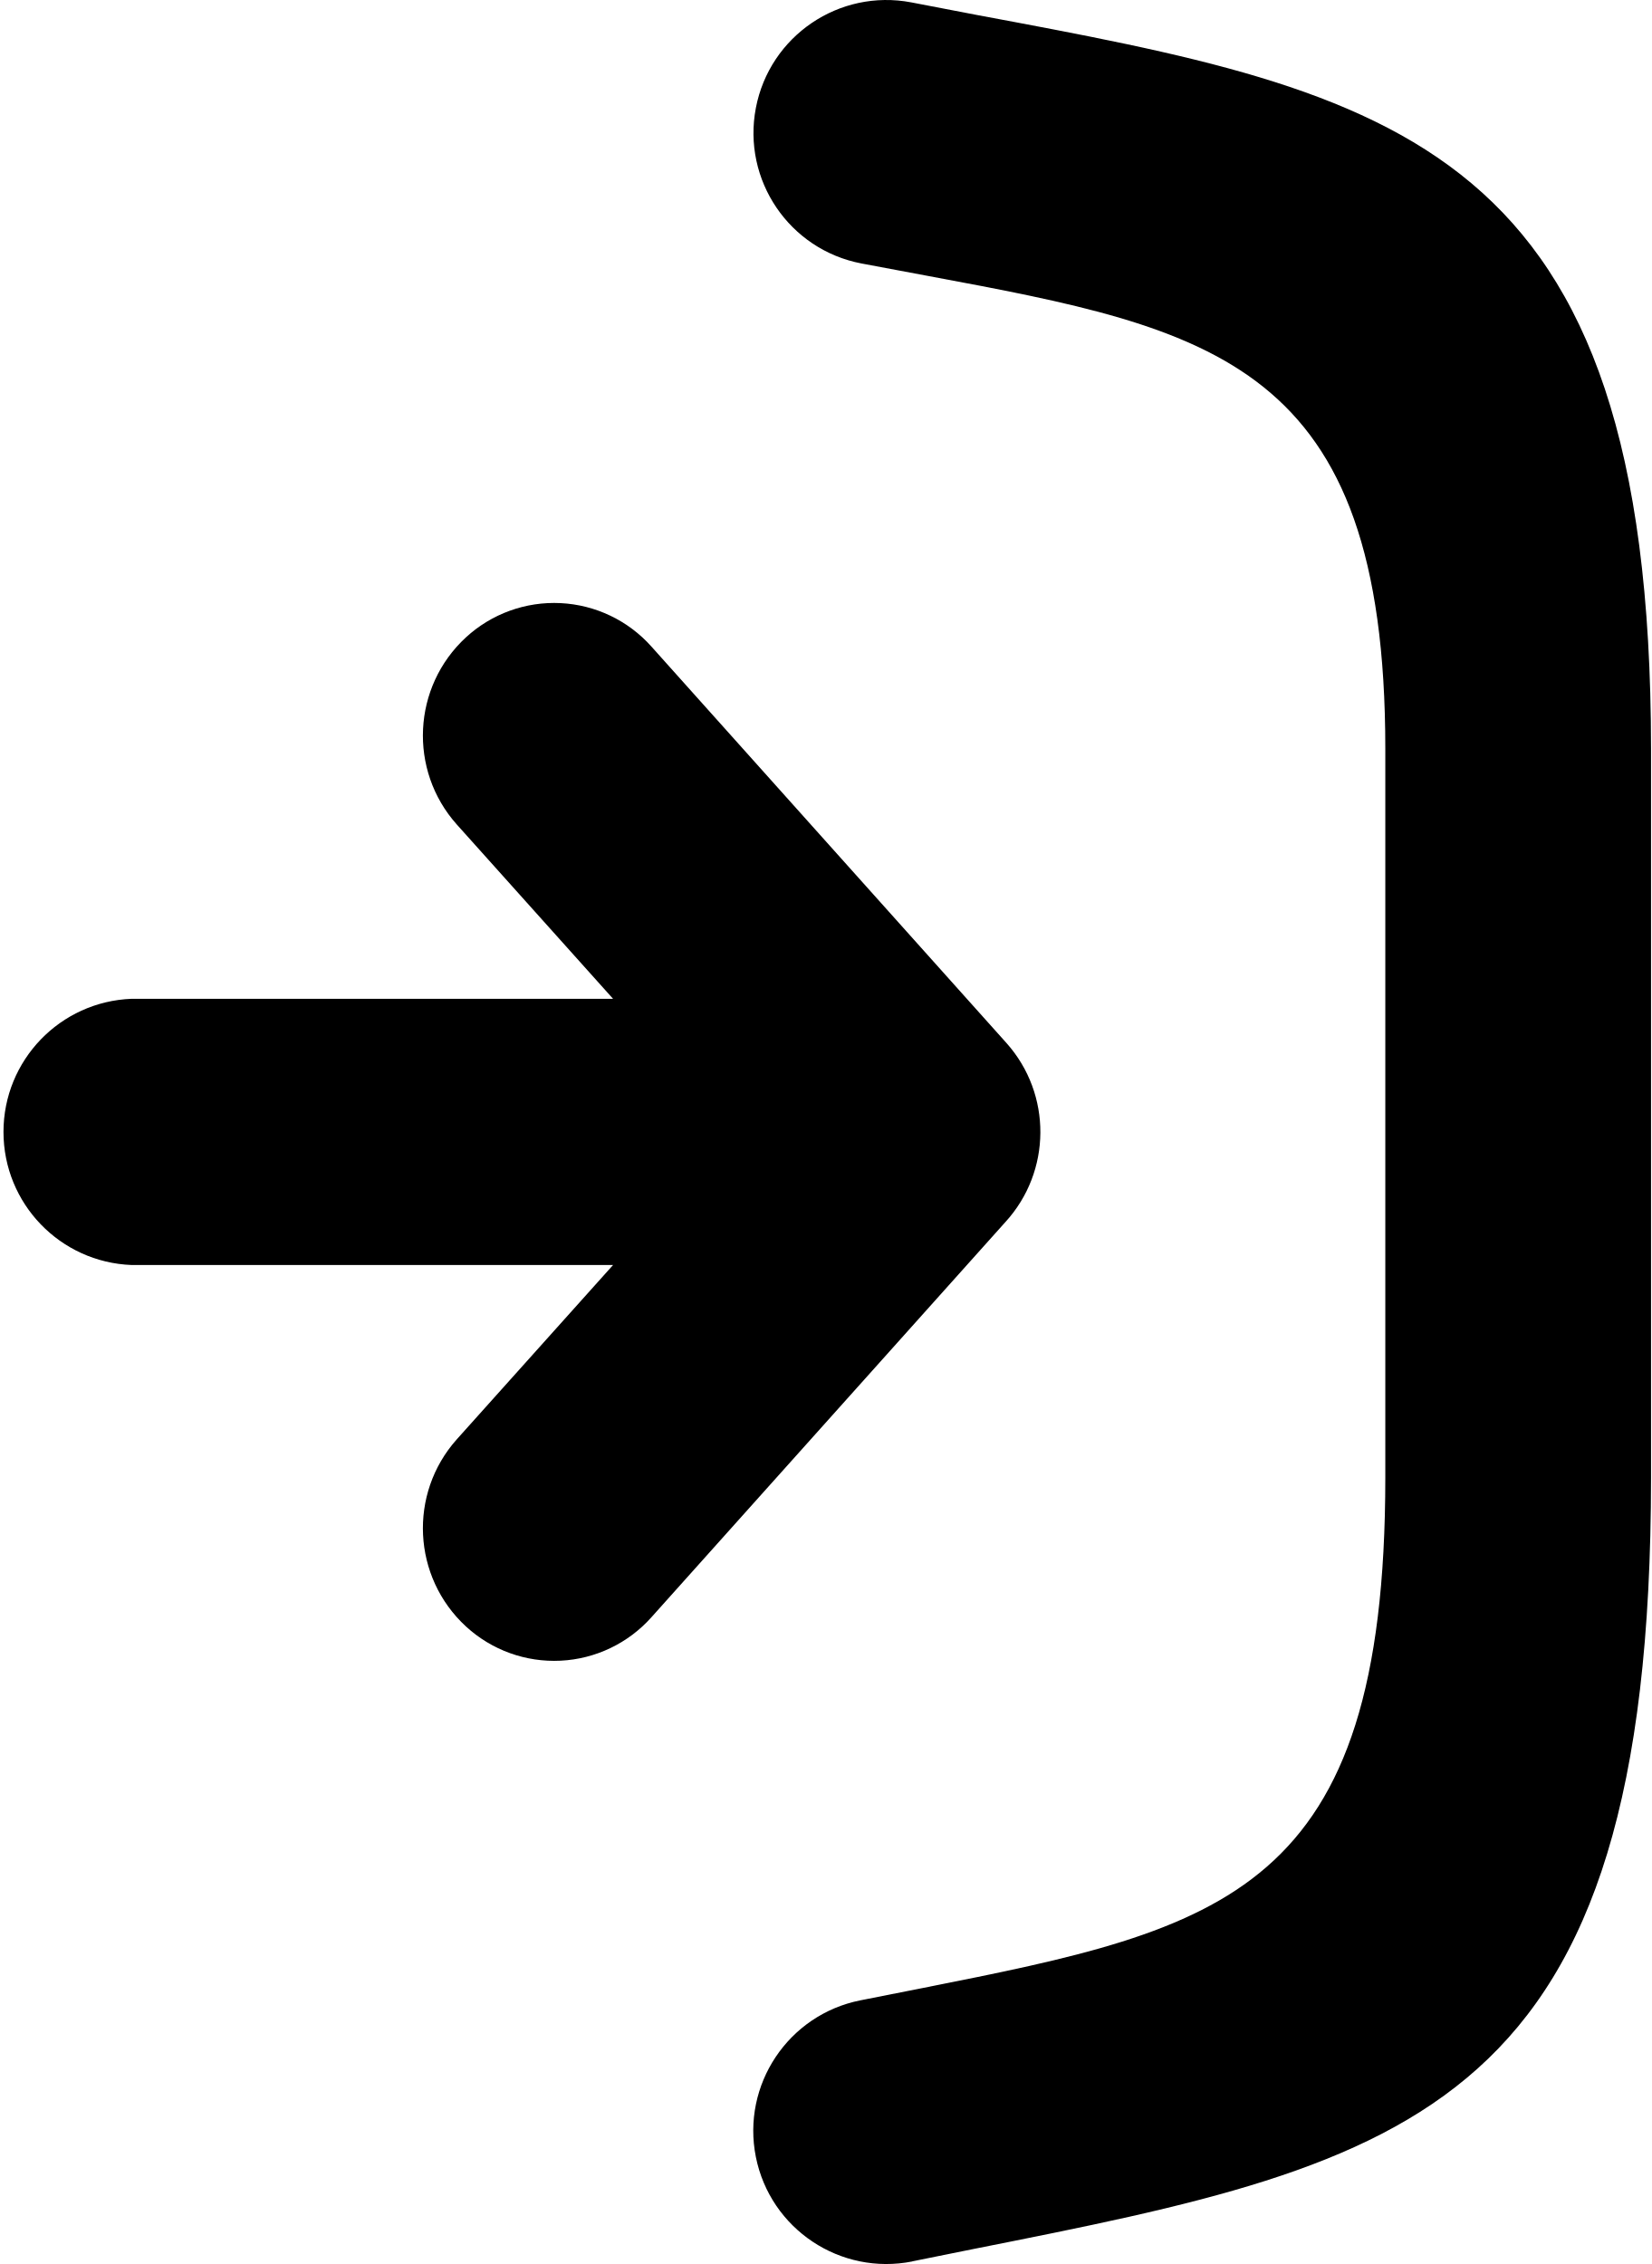
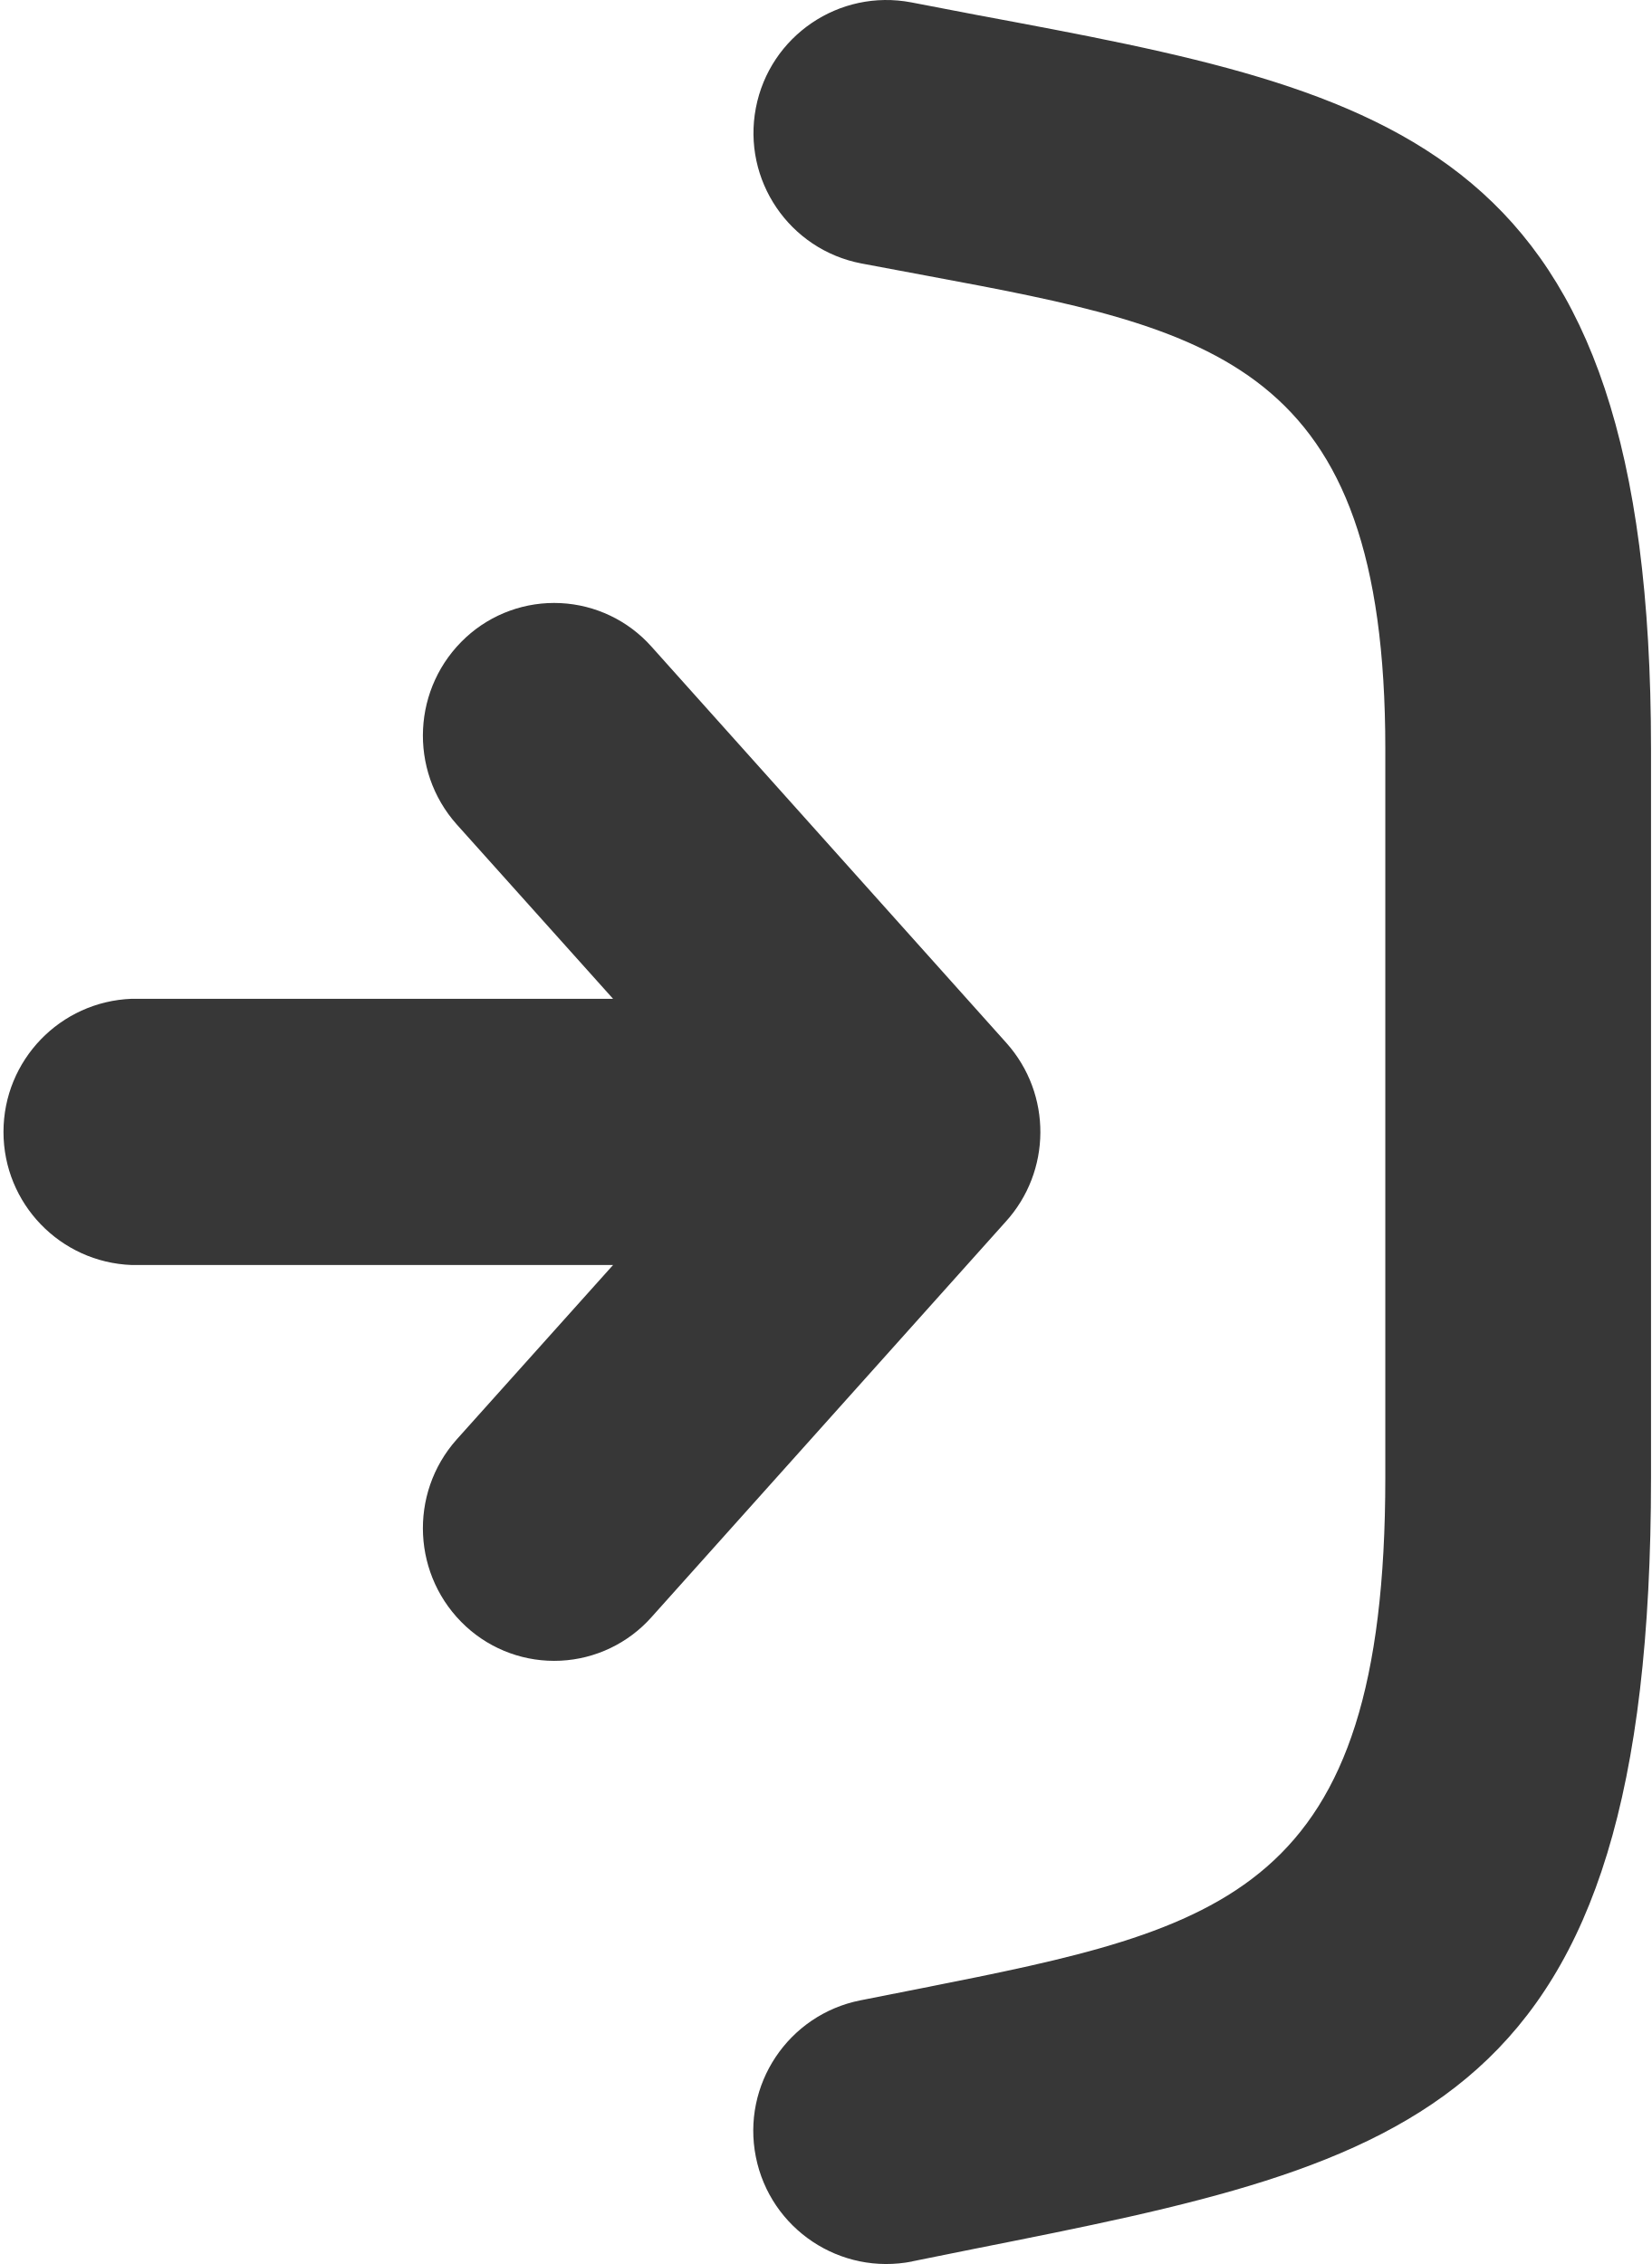
- <svg xmlns="http://www.w3.org/2000/svg" id="Layer_1" data-name="Layer 1" viewBox="0 0 89.63 122.88">
-   <path d="M33.27,68.66H7.15a7.23,7.23,0,0,1,0-14.45H33.27l-8.48-9.46a7.25,7.25,0,0,1,.5-10.16,7.07,7.07,0,0,1,10.06.5L54.62,56.61a7.25,7.25,0,0,1-.06,9.72L35.35,87.78a7.07,7.07,0,0,1-10.06.5,7.25,7.25,0,0,1-.5-10.16l8.48-9.46Zm16.25,54.08a7.22,7.22,0,1,1-2.83-14.17l3.39-.67c16.33-3.24,25.1-5.09,25.1-27.69V40.63c0-21-9.34-22.76-24.8-25.65l-3.63-.68A7.21,7.21,0,1,1,49.46.13L53,.81c22.82,4.26,36.6,6.84,36.6,39.82V80.21c0,34.43-12.84,37.11-36.74,41.85l-3.37.68Z" />
+ <svg xmlns="http://www.w3.org/2000/svg" id="Layer_1" data-name="Layer 1" viewBox="0 0 89.63 122.88" version="1.1">
+   <defs id="defs9" />
+   <path d="M33.27,68.66H7.15a7.23,7.23,0,0,1,0-14.45H33.27l-8.48-9.46a7.25,7.25,0,0,1,.5-10.16,7.07,7.07,0,0,1,10.06.5L54.62,56.61a7.25,7.25,0,0,1-.06,9.72L35.35,87.78a7.07,7.07,0,0,1-10.06.5,7.25,7.25,0,0,1-.5-10.16l8.48-9.46Zm16.25,54.08a7.22,7.22,0,1,1-2.83-14.17l3.39-.67c16.33-3.24,25.1-5.09,25.1-27.69V40.63c0-21-9.34-22.76-24.8-25.65l-3.63-.68A7.21,7.21,0,1,1,49.46.13L53,.81c22.82,4.26,36.6,6.84,36.6,39.82V80.21c0,34.43-12.84,37.11-36.74,41.85l-3.37.68Z" id="path4" style="fill:#373737;fill-opacity:1" />
</svg>
